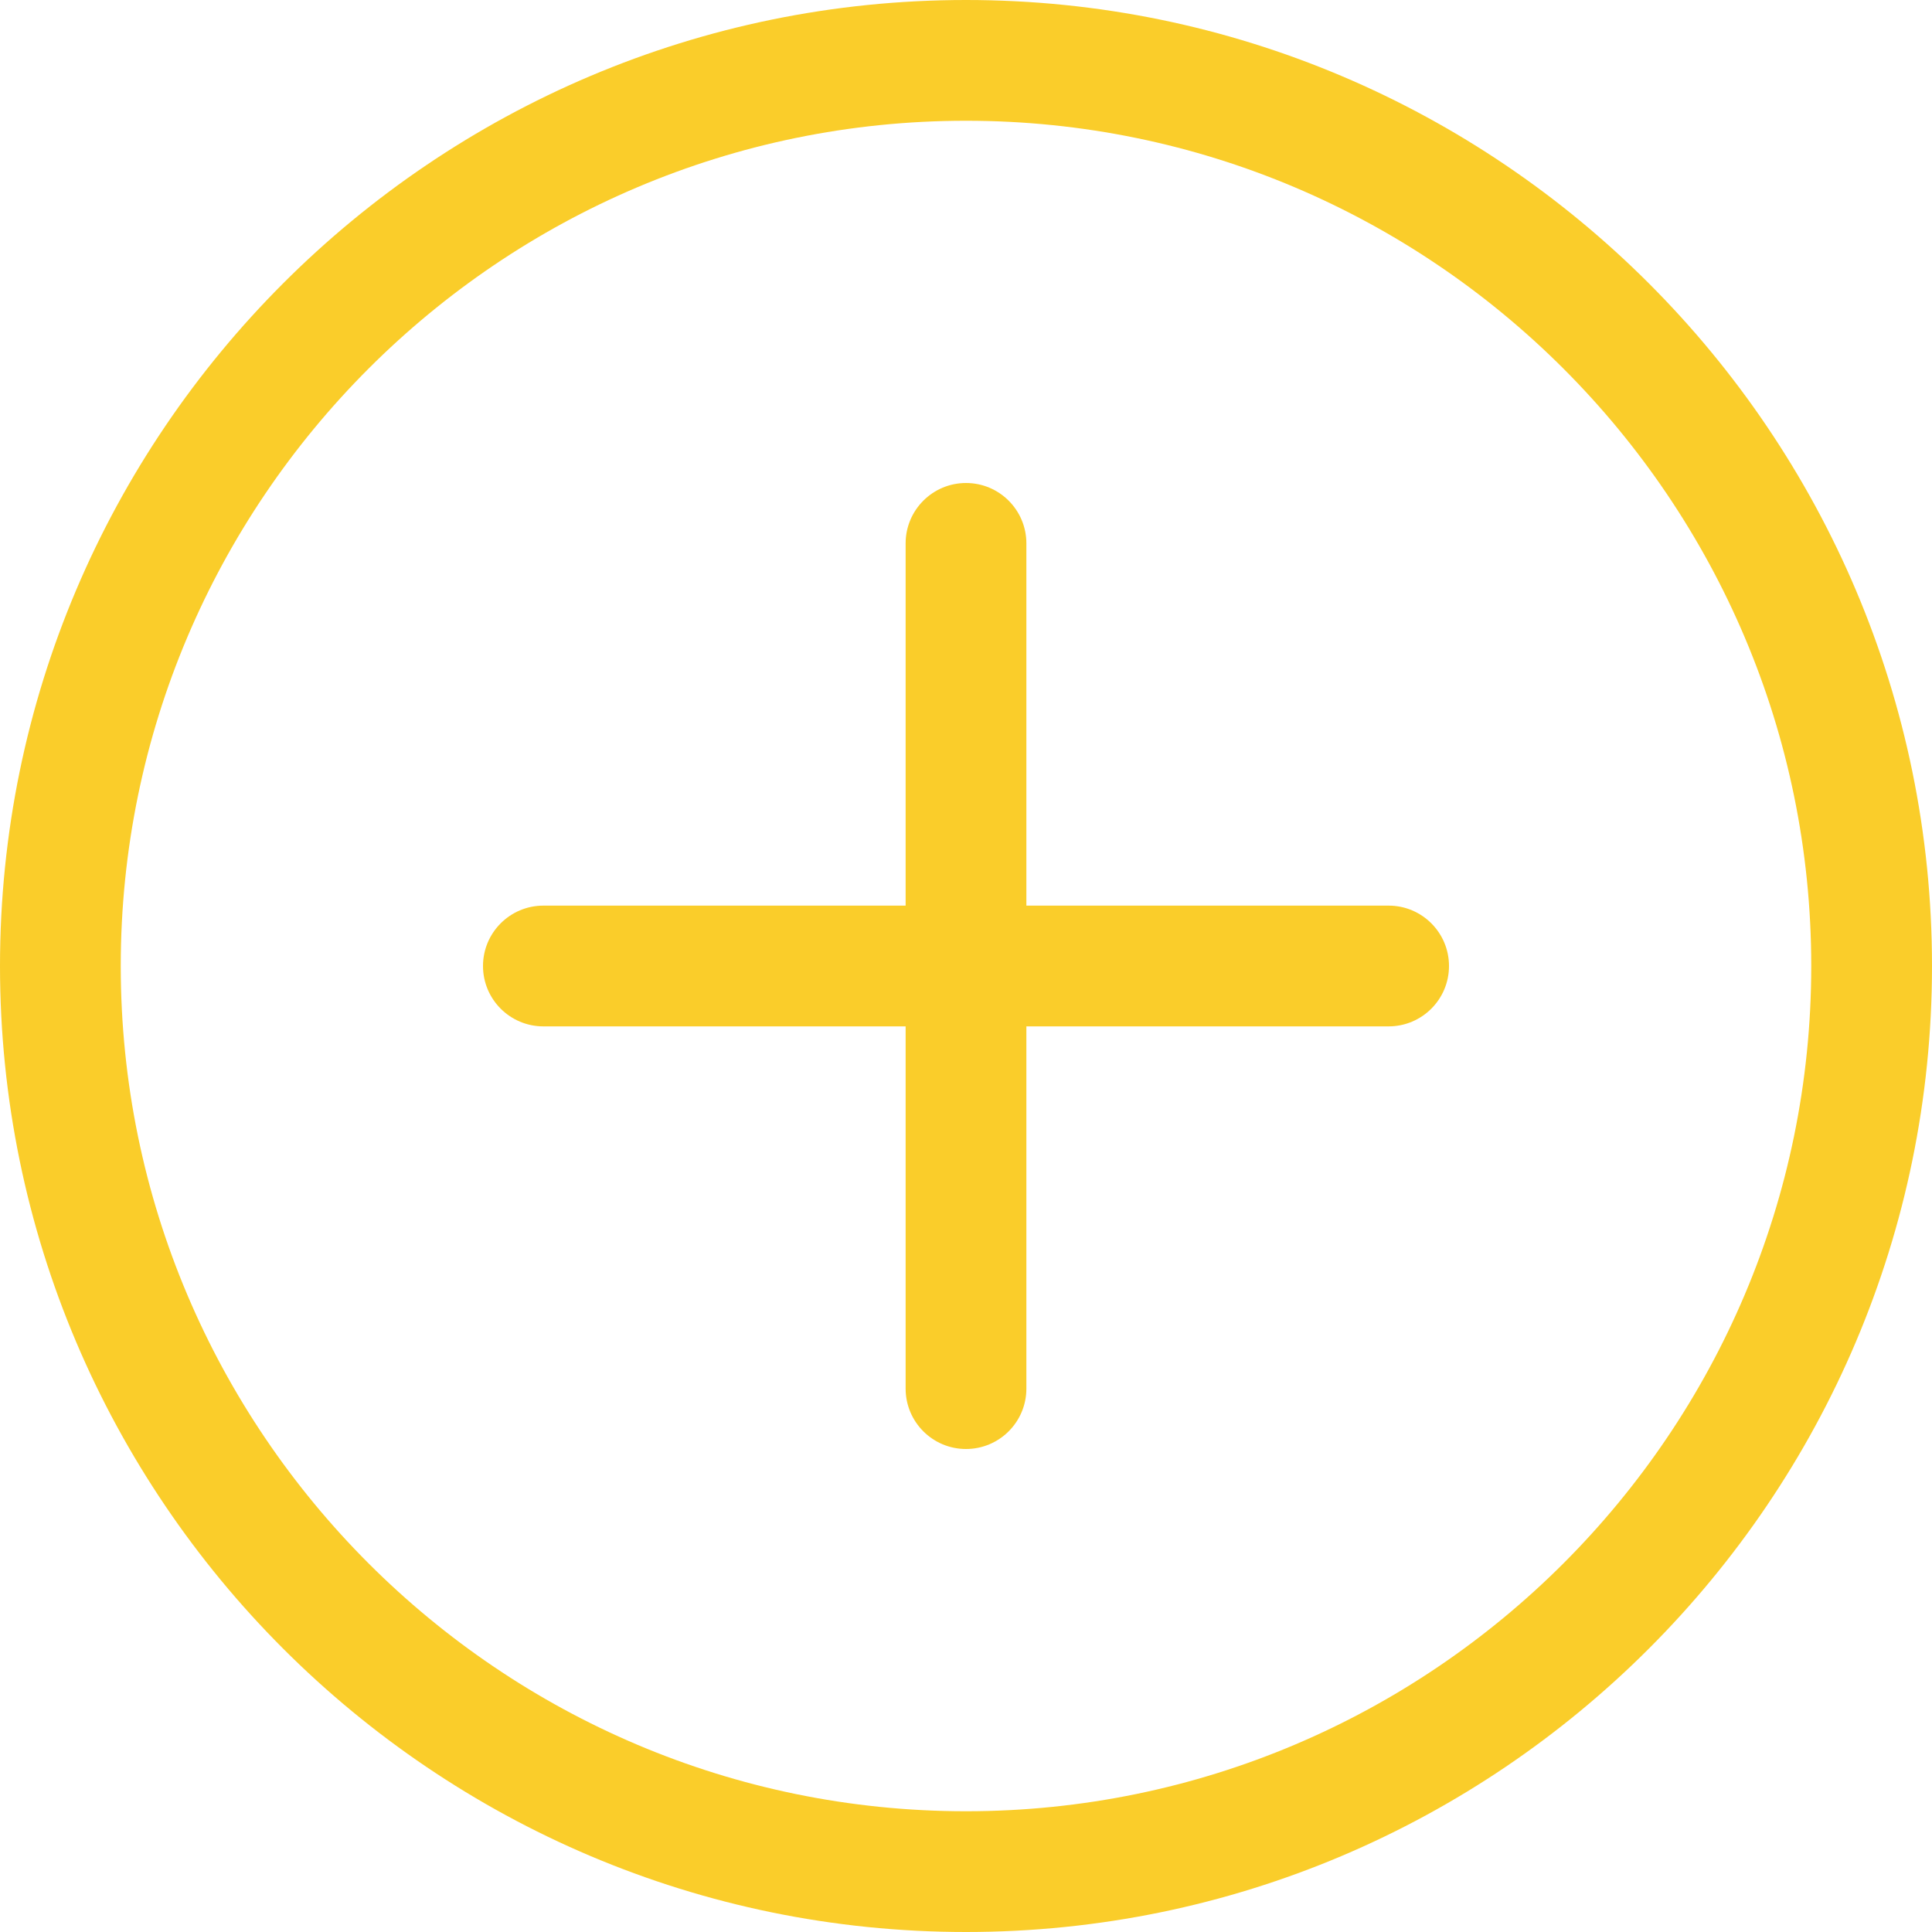
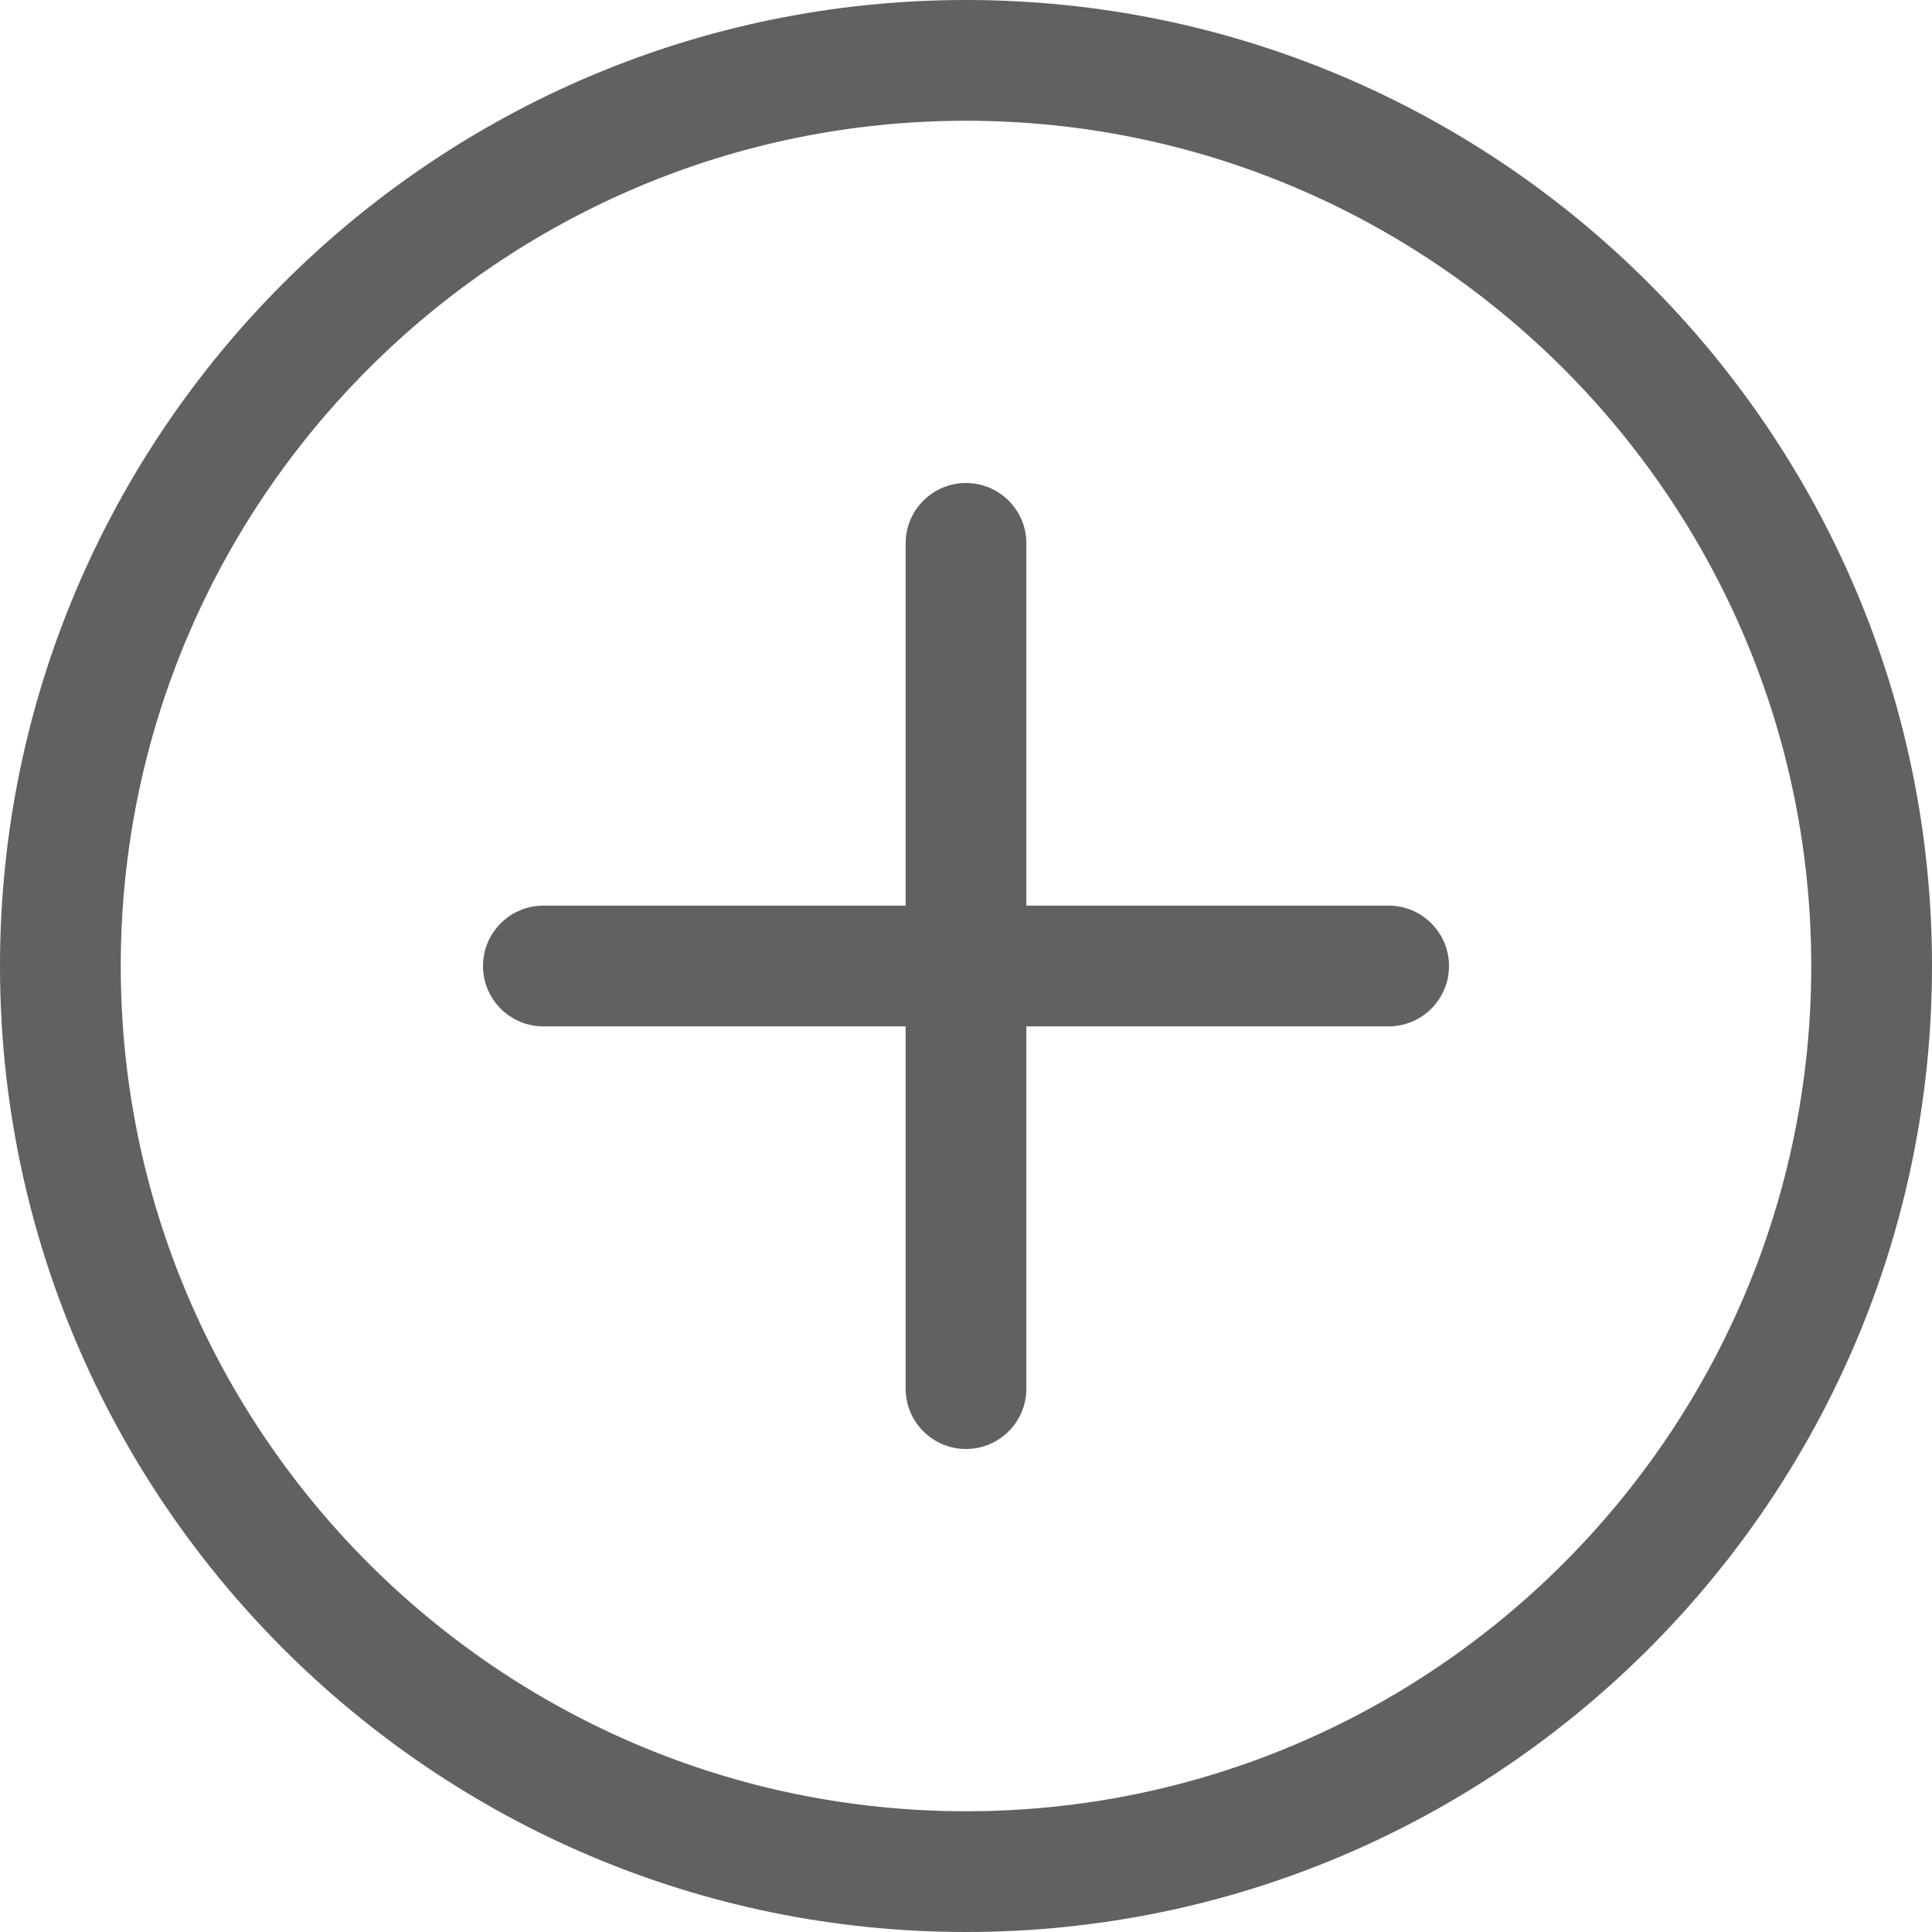
<svg xmlns="http://www.w3.org/2000/svg" height="512px" viewBox="0 0 512 512" width="512px">
  <g>
-     <path d="m256 512c-141.164 0-256-114.836-256-256s114.836-256 256-256 256 114.836 256 256-114.836 256-256 256zm0-480c-123.52 0-224 100.48-224 224s100.48 224 224 224 224-100.48 224-224-100.48-224-224-224zm0 0" data-original="#000000" class="active-path" data-old_color="#000000" fill="#FACD2A" />
-     <path d="m368 272h-224c-8.832 0-16-7.168-16-16s7.168-16 16-16h224c8.832 0 16 7.168 16 16s-7.168 16-16 16zm0 0" data-original="#000000" class="active-path" data-old_color="#000000" fill="#FACD2A" />
-     <path d="m256 384c-8.832 0-16-7.168-16-16v-224c0-8.832 7.168-16 16-16s16 7.168 16 16v224c0 8.832-7.168 16-16 16zm0 0" data-original="#000000" class="active-path" data-old_color="#000000" fill="#FACD2A" />
+     <path d="m256 512c-141.164 0-256-114.836-256-256s114.836-256 256-256 256 114.836 256 256-114.836 256-256 256zm0-480c-123.52 0-224 100.48-224 224s100.48 224 224 224 224-100.48 224-224-100.48-224-224-224zm0 0" data-original="#000000" class="active-path" data-old_color="#000000" fill="#616161" />
+     <path d="m368 272h-224c-8.832 0-16-7.168-16-16s7.168-16 16-16h224c8.832 0 16 7.168 16 16s-7.168 16-16 16zm0 0" data-original="#000000" class="active-path" data-old_color="#000000" fill="#616161" />
+     <path d="m256 384c-8.832 0-16-7.168-16-16v-224c0-8.832 7.168-16 16-16s16 7.168 16 16v224c0 8.832-7.168 16-16 16zm0 0" data-original="#000000" class="active-path" data-old_color="#000000" fill="#616161" />
  </g>
</svg>
